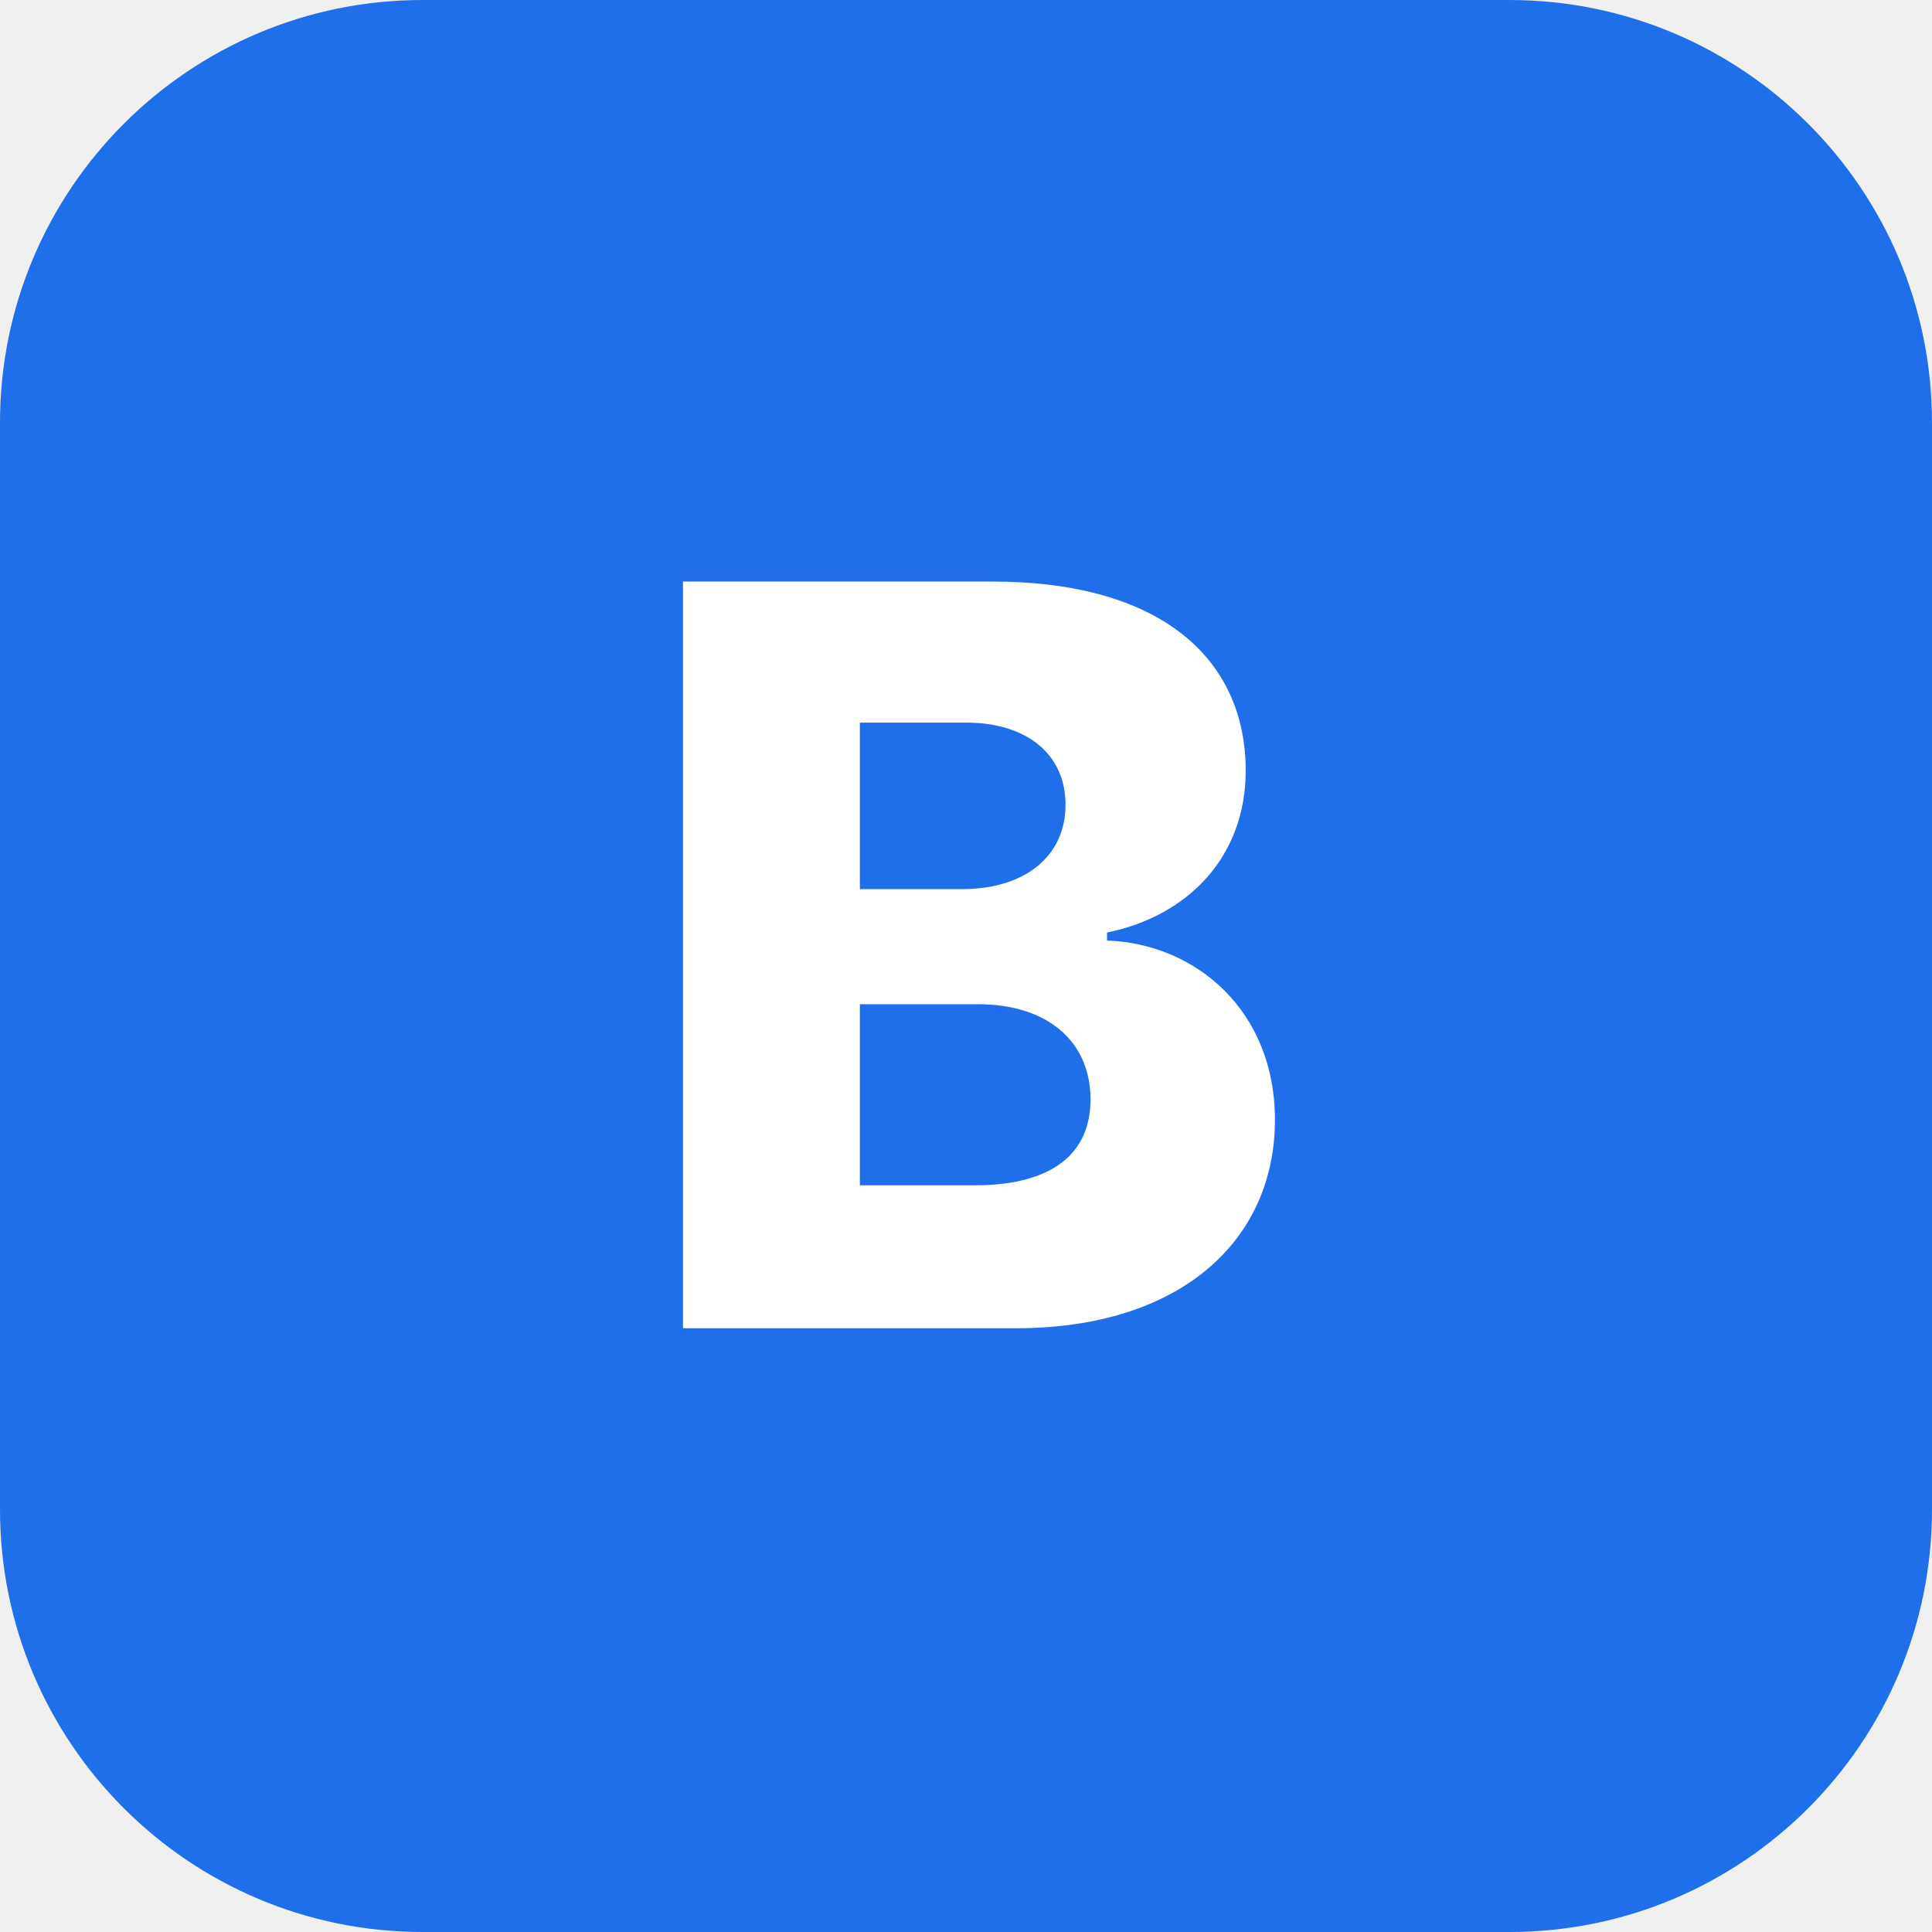
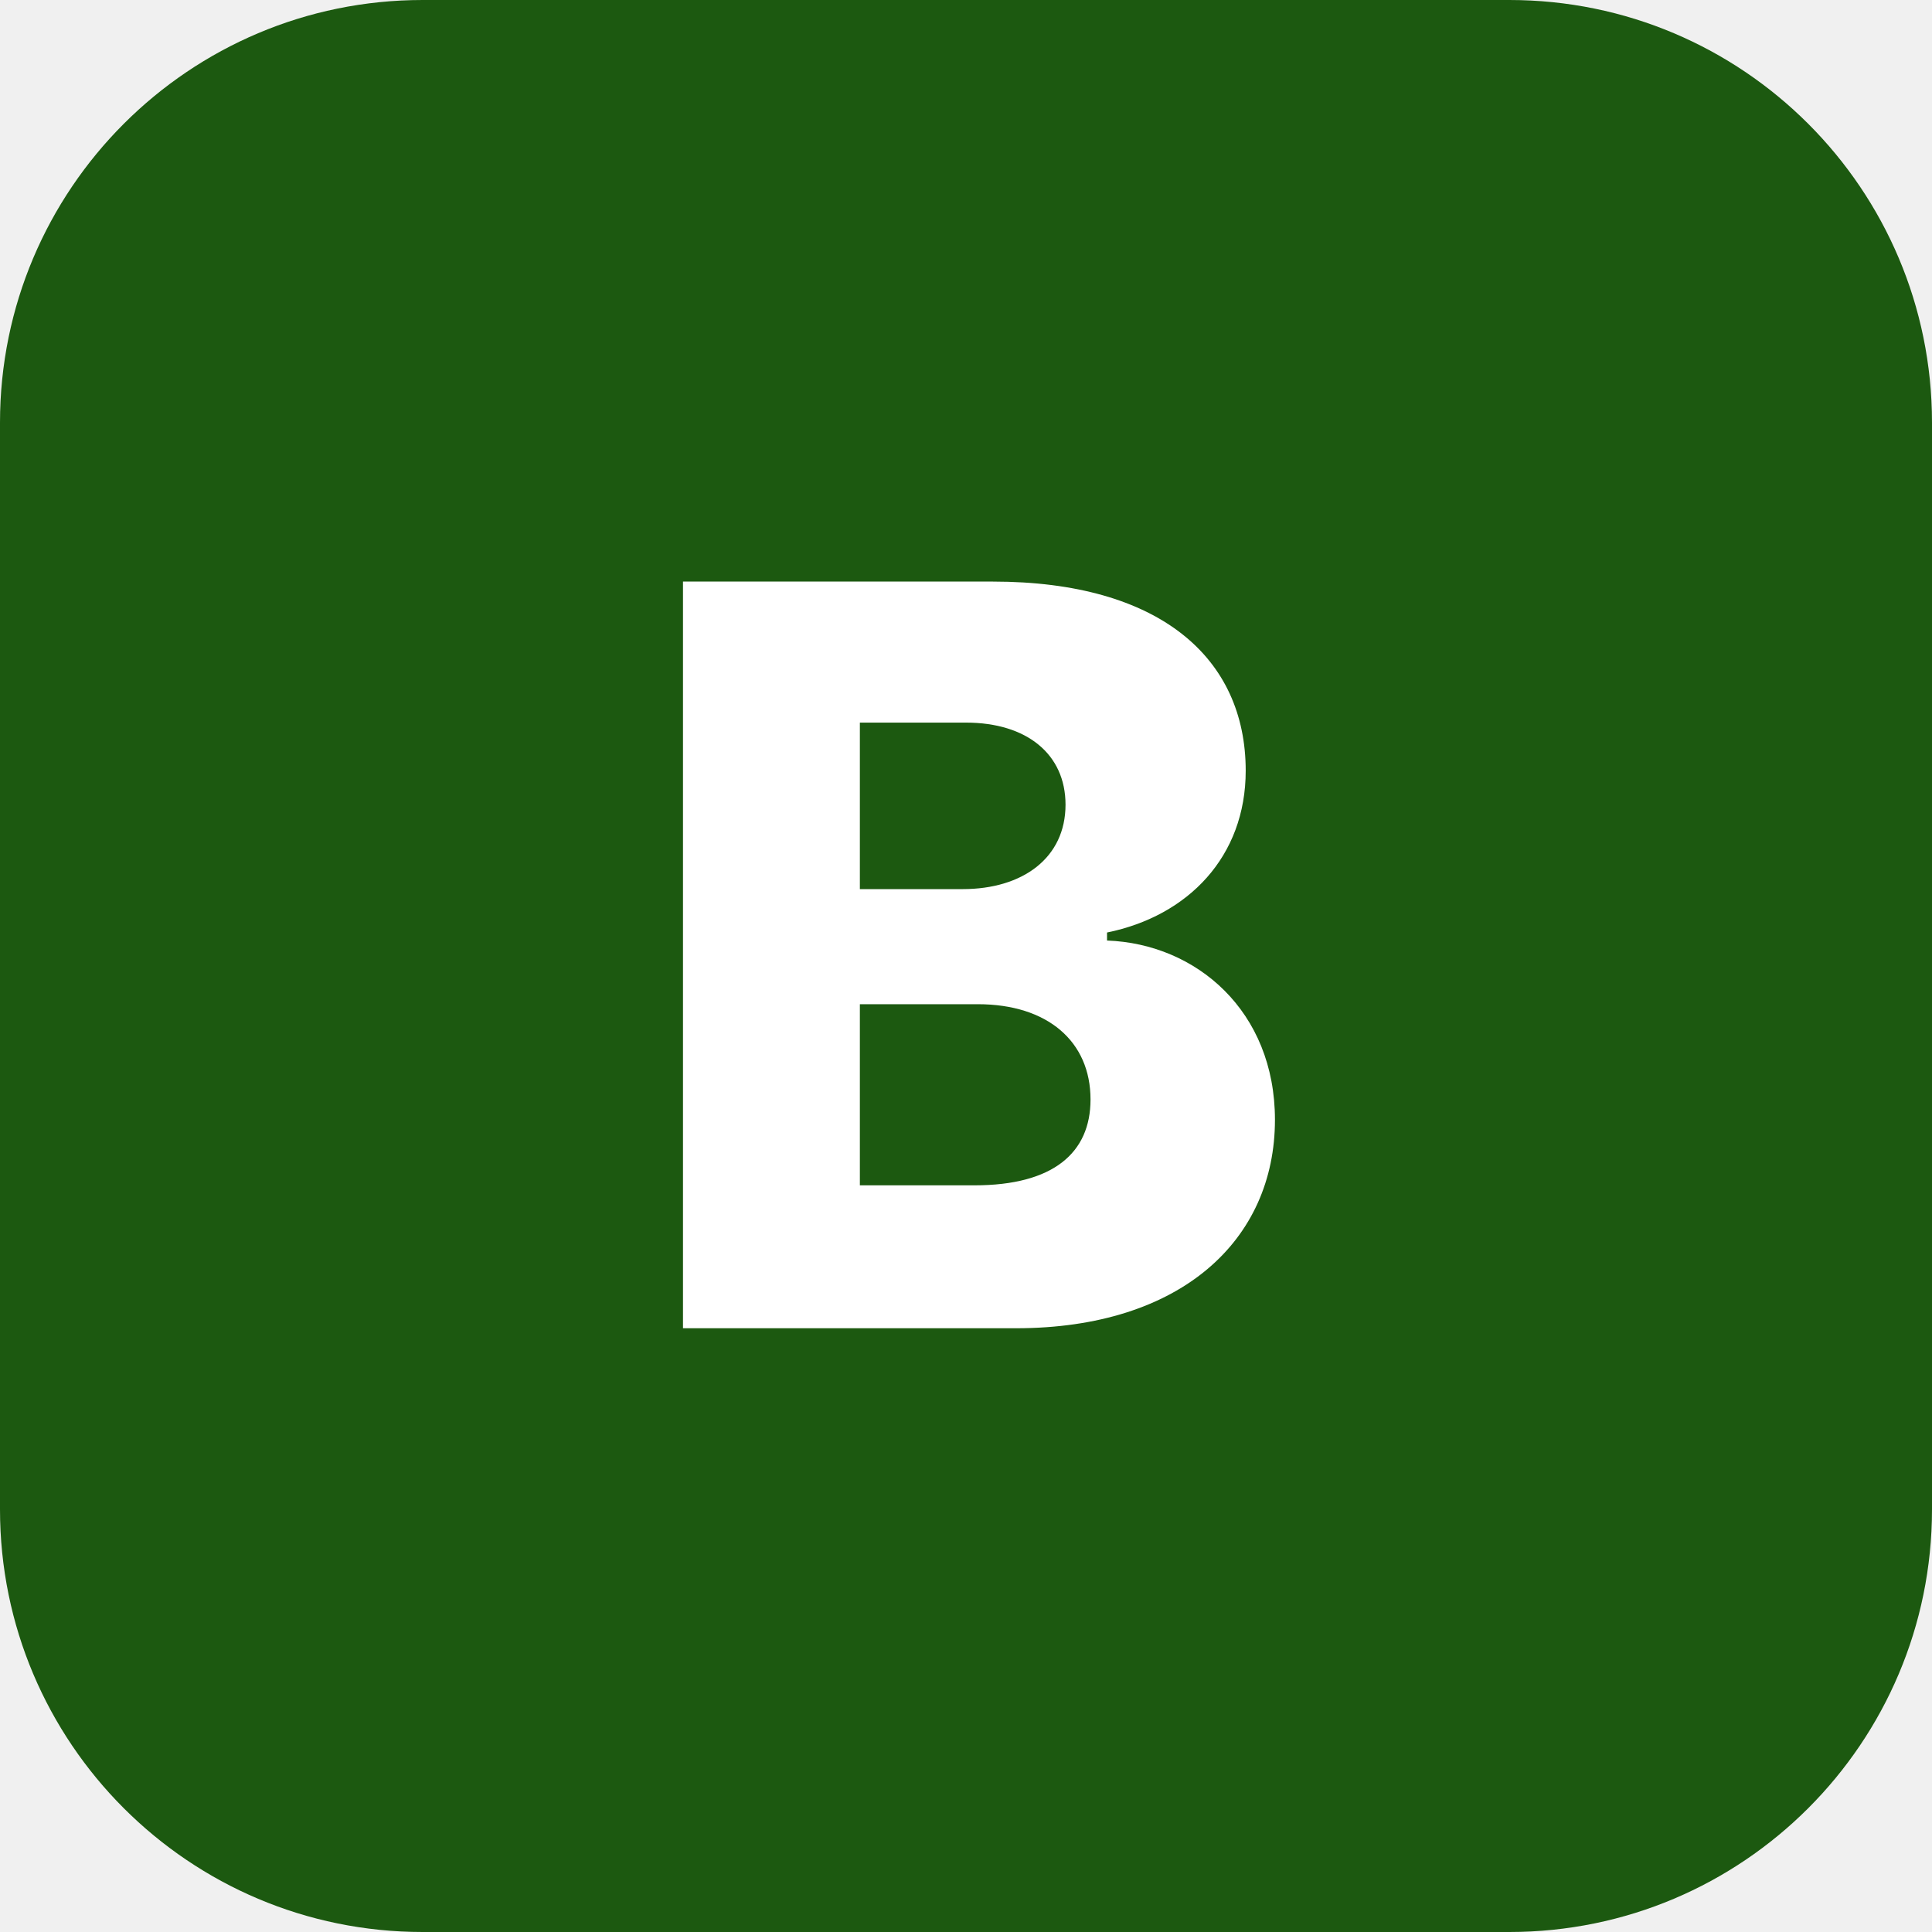
<svg xmlns="http://www.w3.org/2000/svg" viewBox="0 0 64 64">
-   <rect width="64" height="64" rx="14" fill="#1f6feb" />
+   <rect width="64" height="64" rx="14" fill="#1c5910" />
  <text x="32" y="44" font-family="-apple-system, Segoe UI, sans-serif" font-size="34" font-weight="800" fill="#fff" text-anchor="middle">B</text>
</svg>
